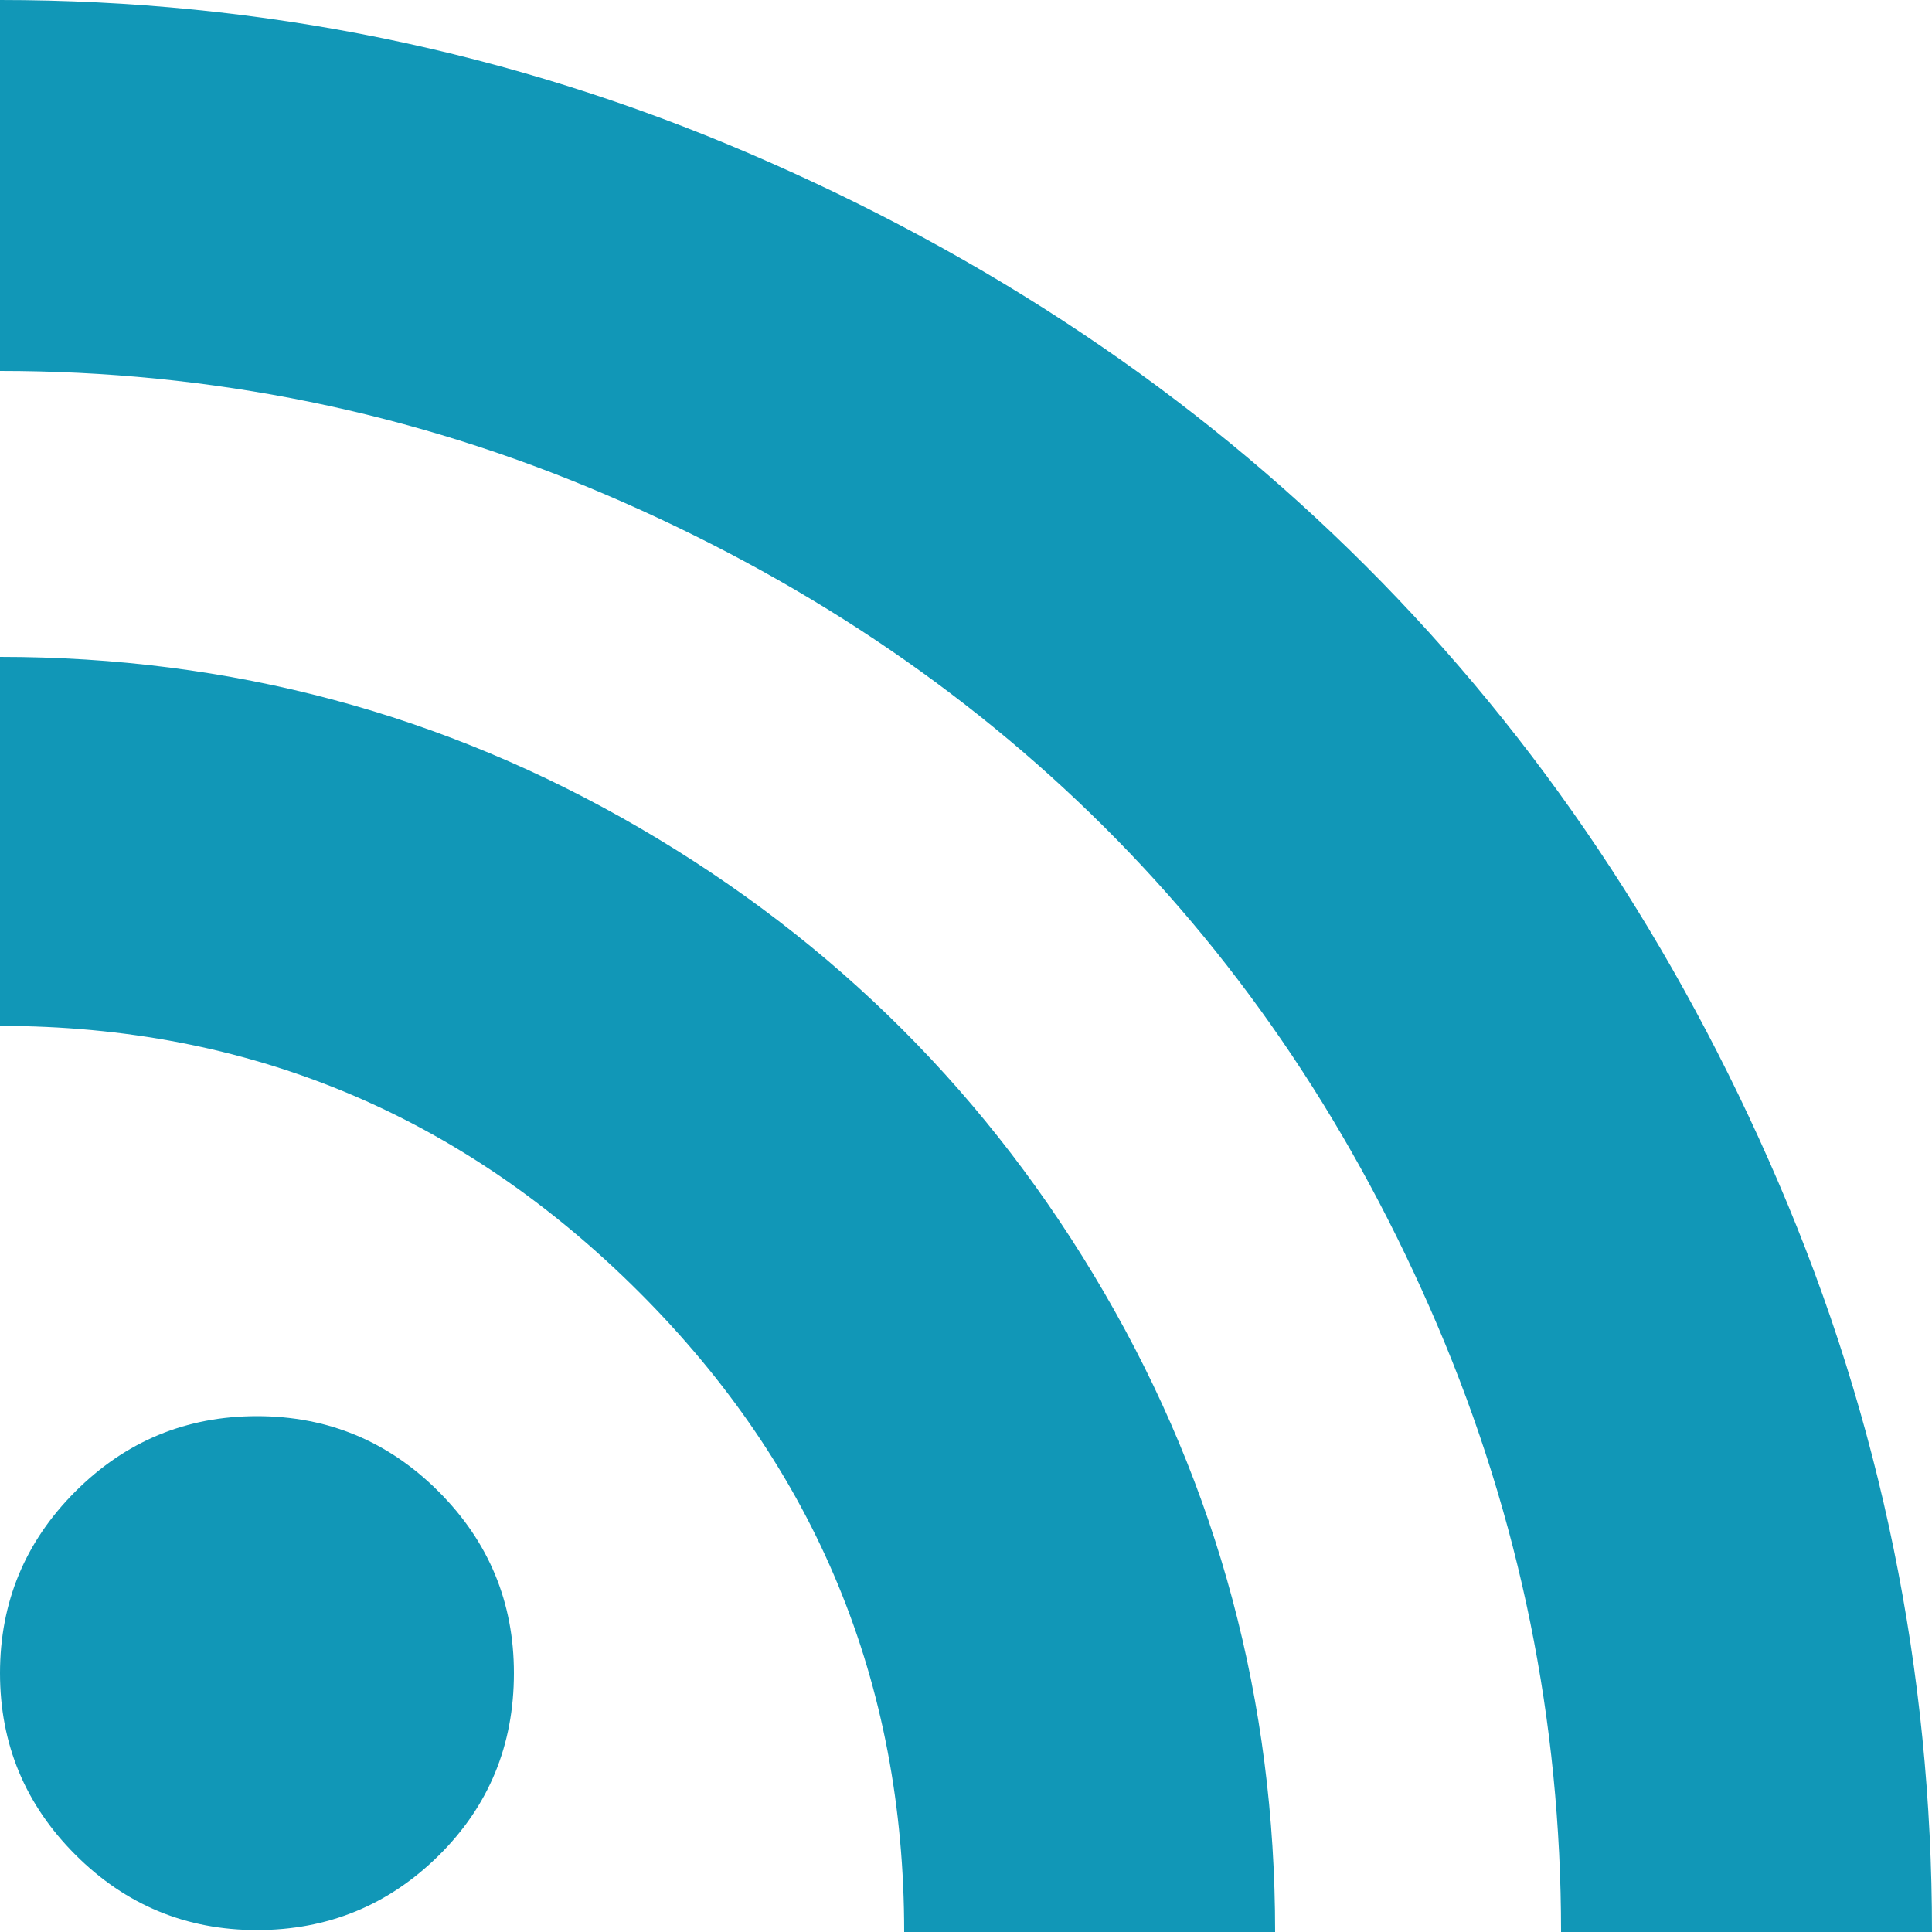
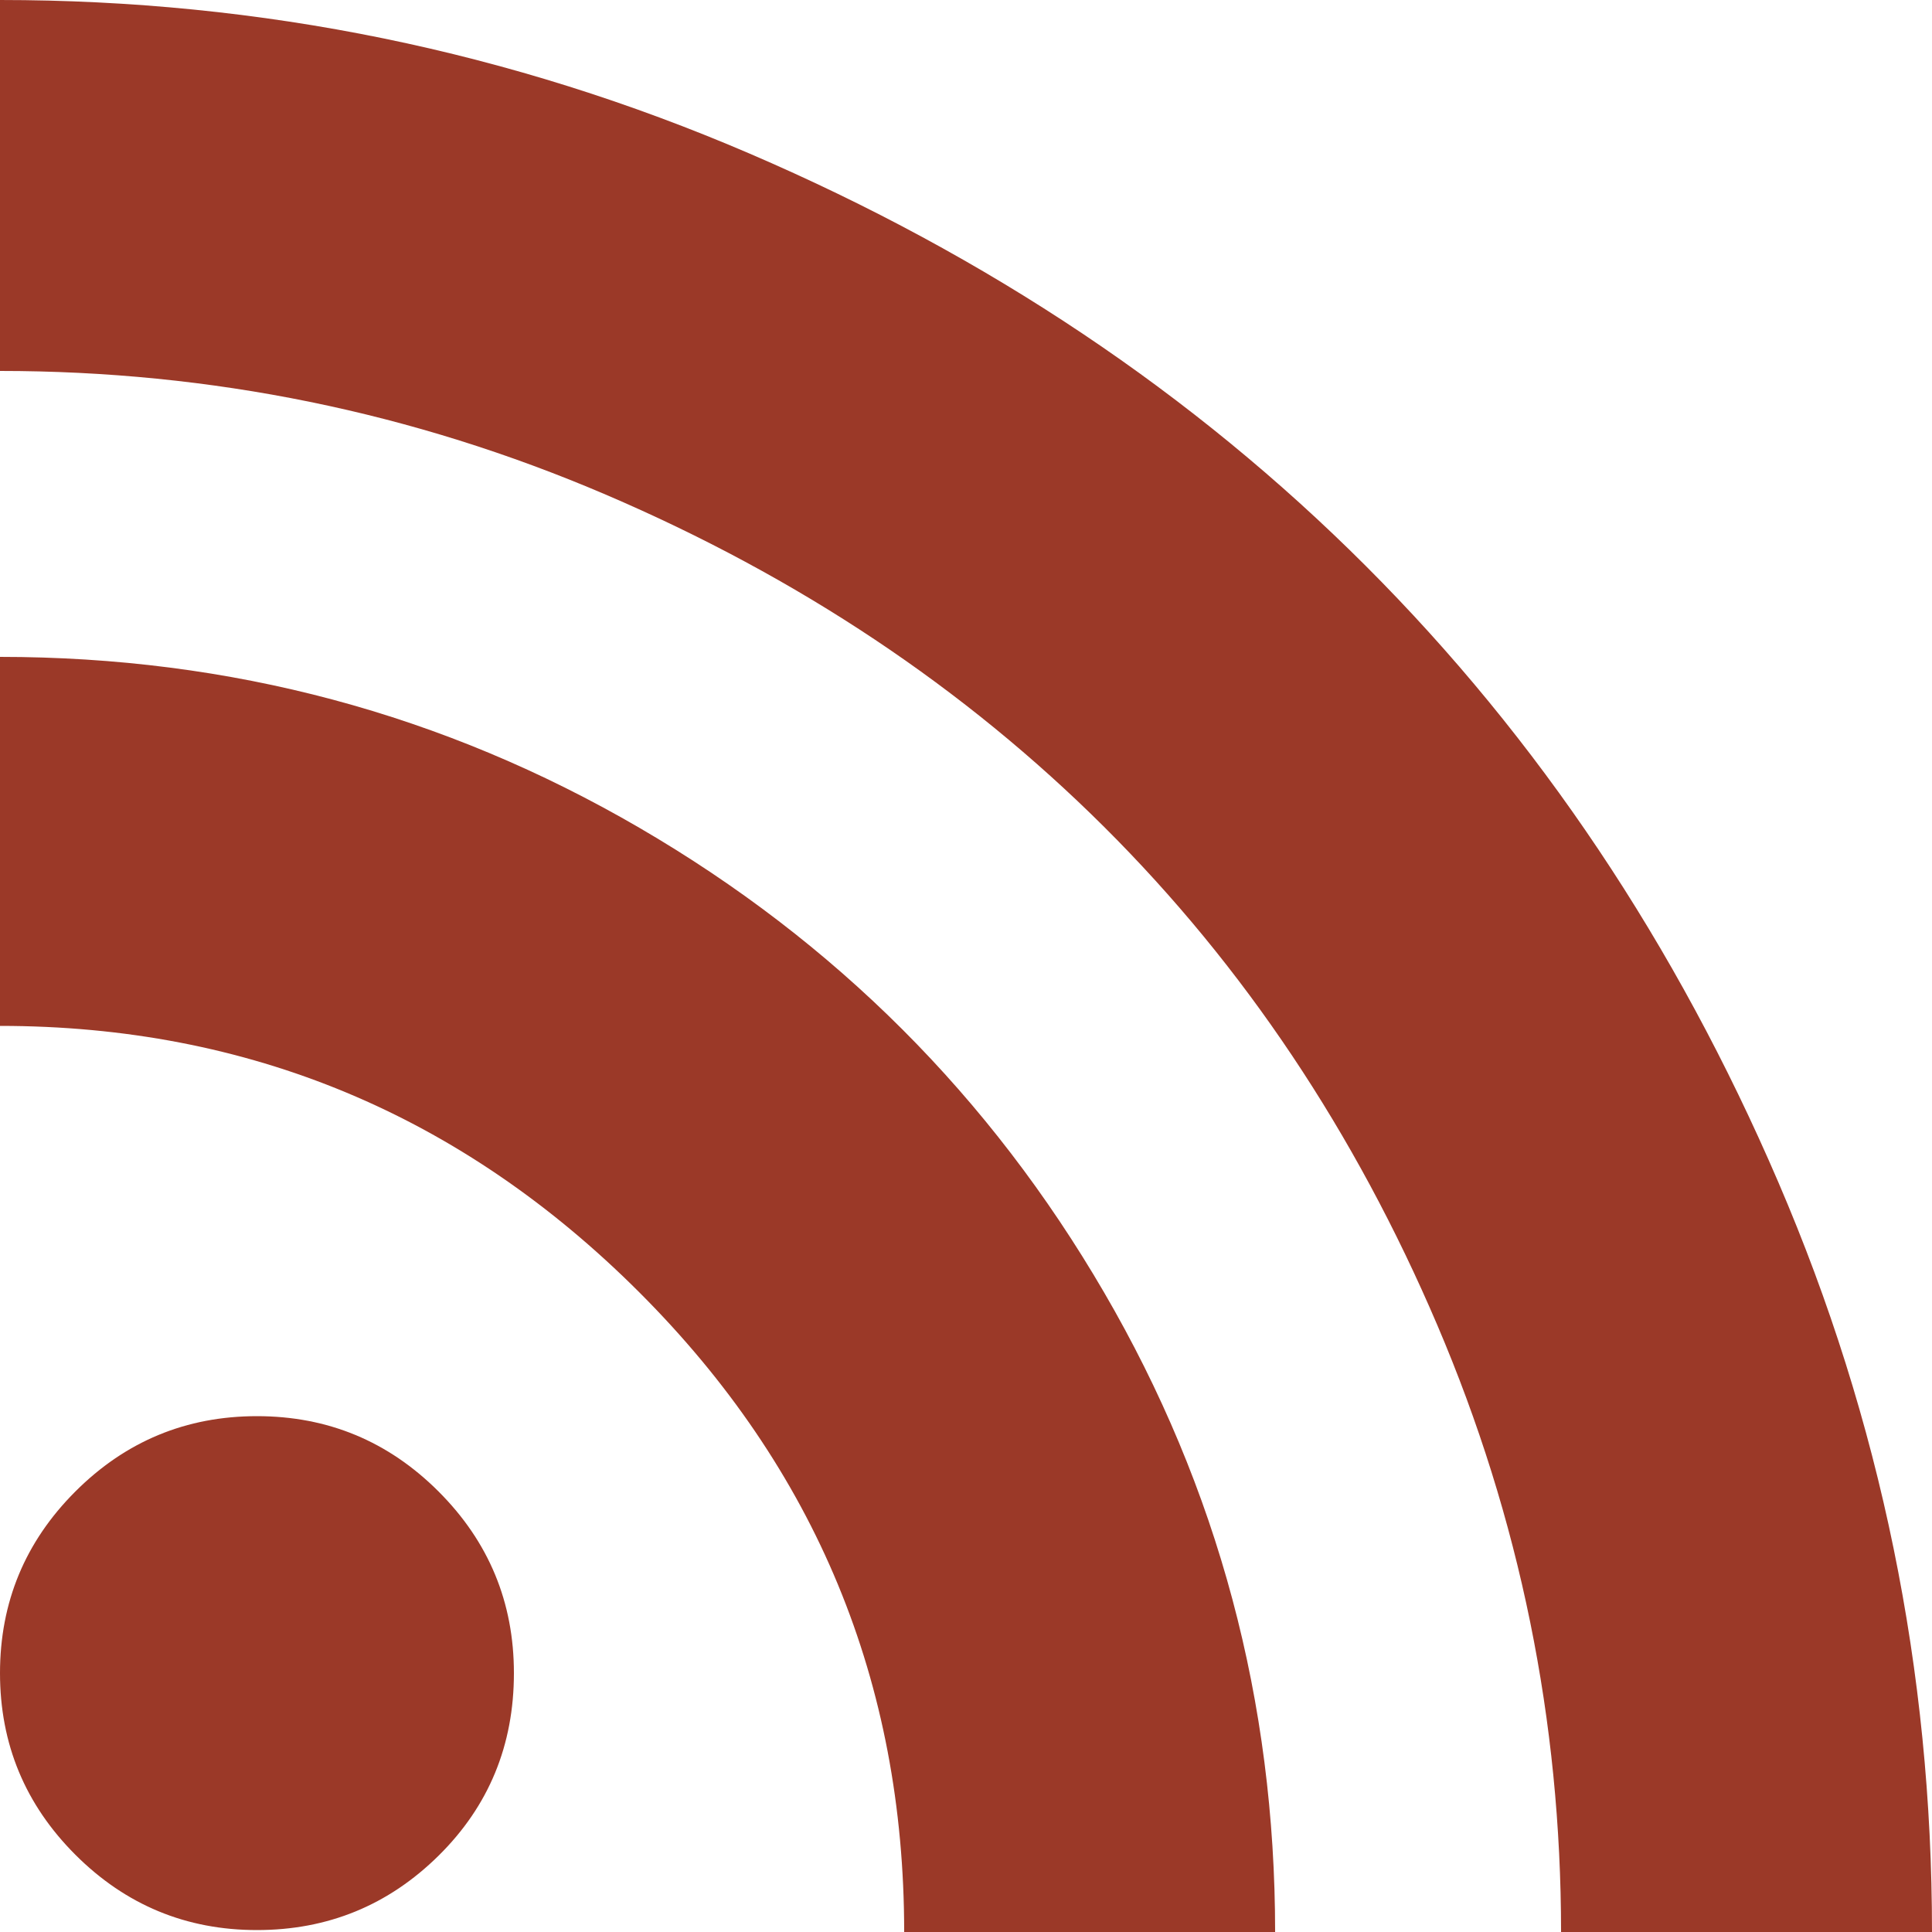
<svg xmlns="http://www.w3.org/2000/svg" height="1000" width="1000" id="svg2" version="1.1">
  <defs id="defs8" />
-   <path d="M0 866q0-55 39-94t94-39 94 39 39 94q0 56-39 94.5t-94 38.5-94-39-39-94zm0-335l0-191q179 0 331 88.5t240.5 240.5 88.5 331l-192 0q0-194-137-331-138-138-331-138zm0-339l0-192q203 0 388 79.5t319 213.5 213.5 319 79.5 388l-192 0q0-164-64-314t-172.5-258-258-172-313.5-64z" id="path4" style="fill:#1197b7;fill-opacity:1" />
+   <path d="M0 866q0-55 39-94t94-39 94 39 39 94q0 56-39 94.5t-94 38.5-94-39-39-94zm0-335l0-191q179 0 331 88.5t240.5 240.5 88.5 331l-192 0q0-194-137-331-138-138-331-138zm0-339l0-192q203 0 388 79.5t319 213.5 213.5 319 79.5 388l-192 0q0-164-64-314t-172.5-258-258-172-313.5-64z" id="path4" style="fill:#9b3928;fill-opacity:1" />
</svg>
